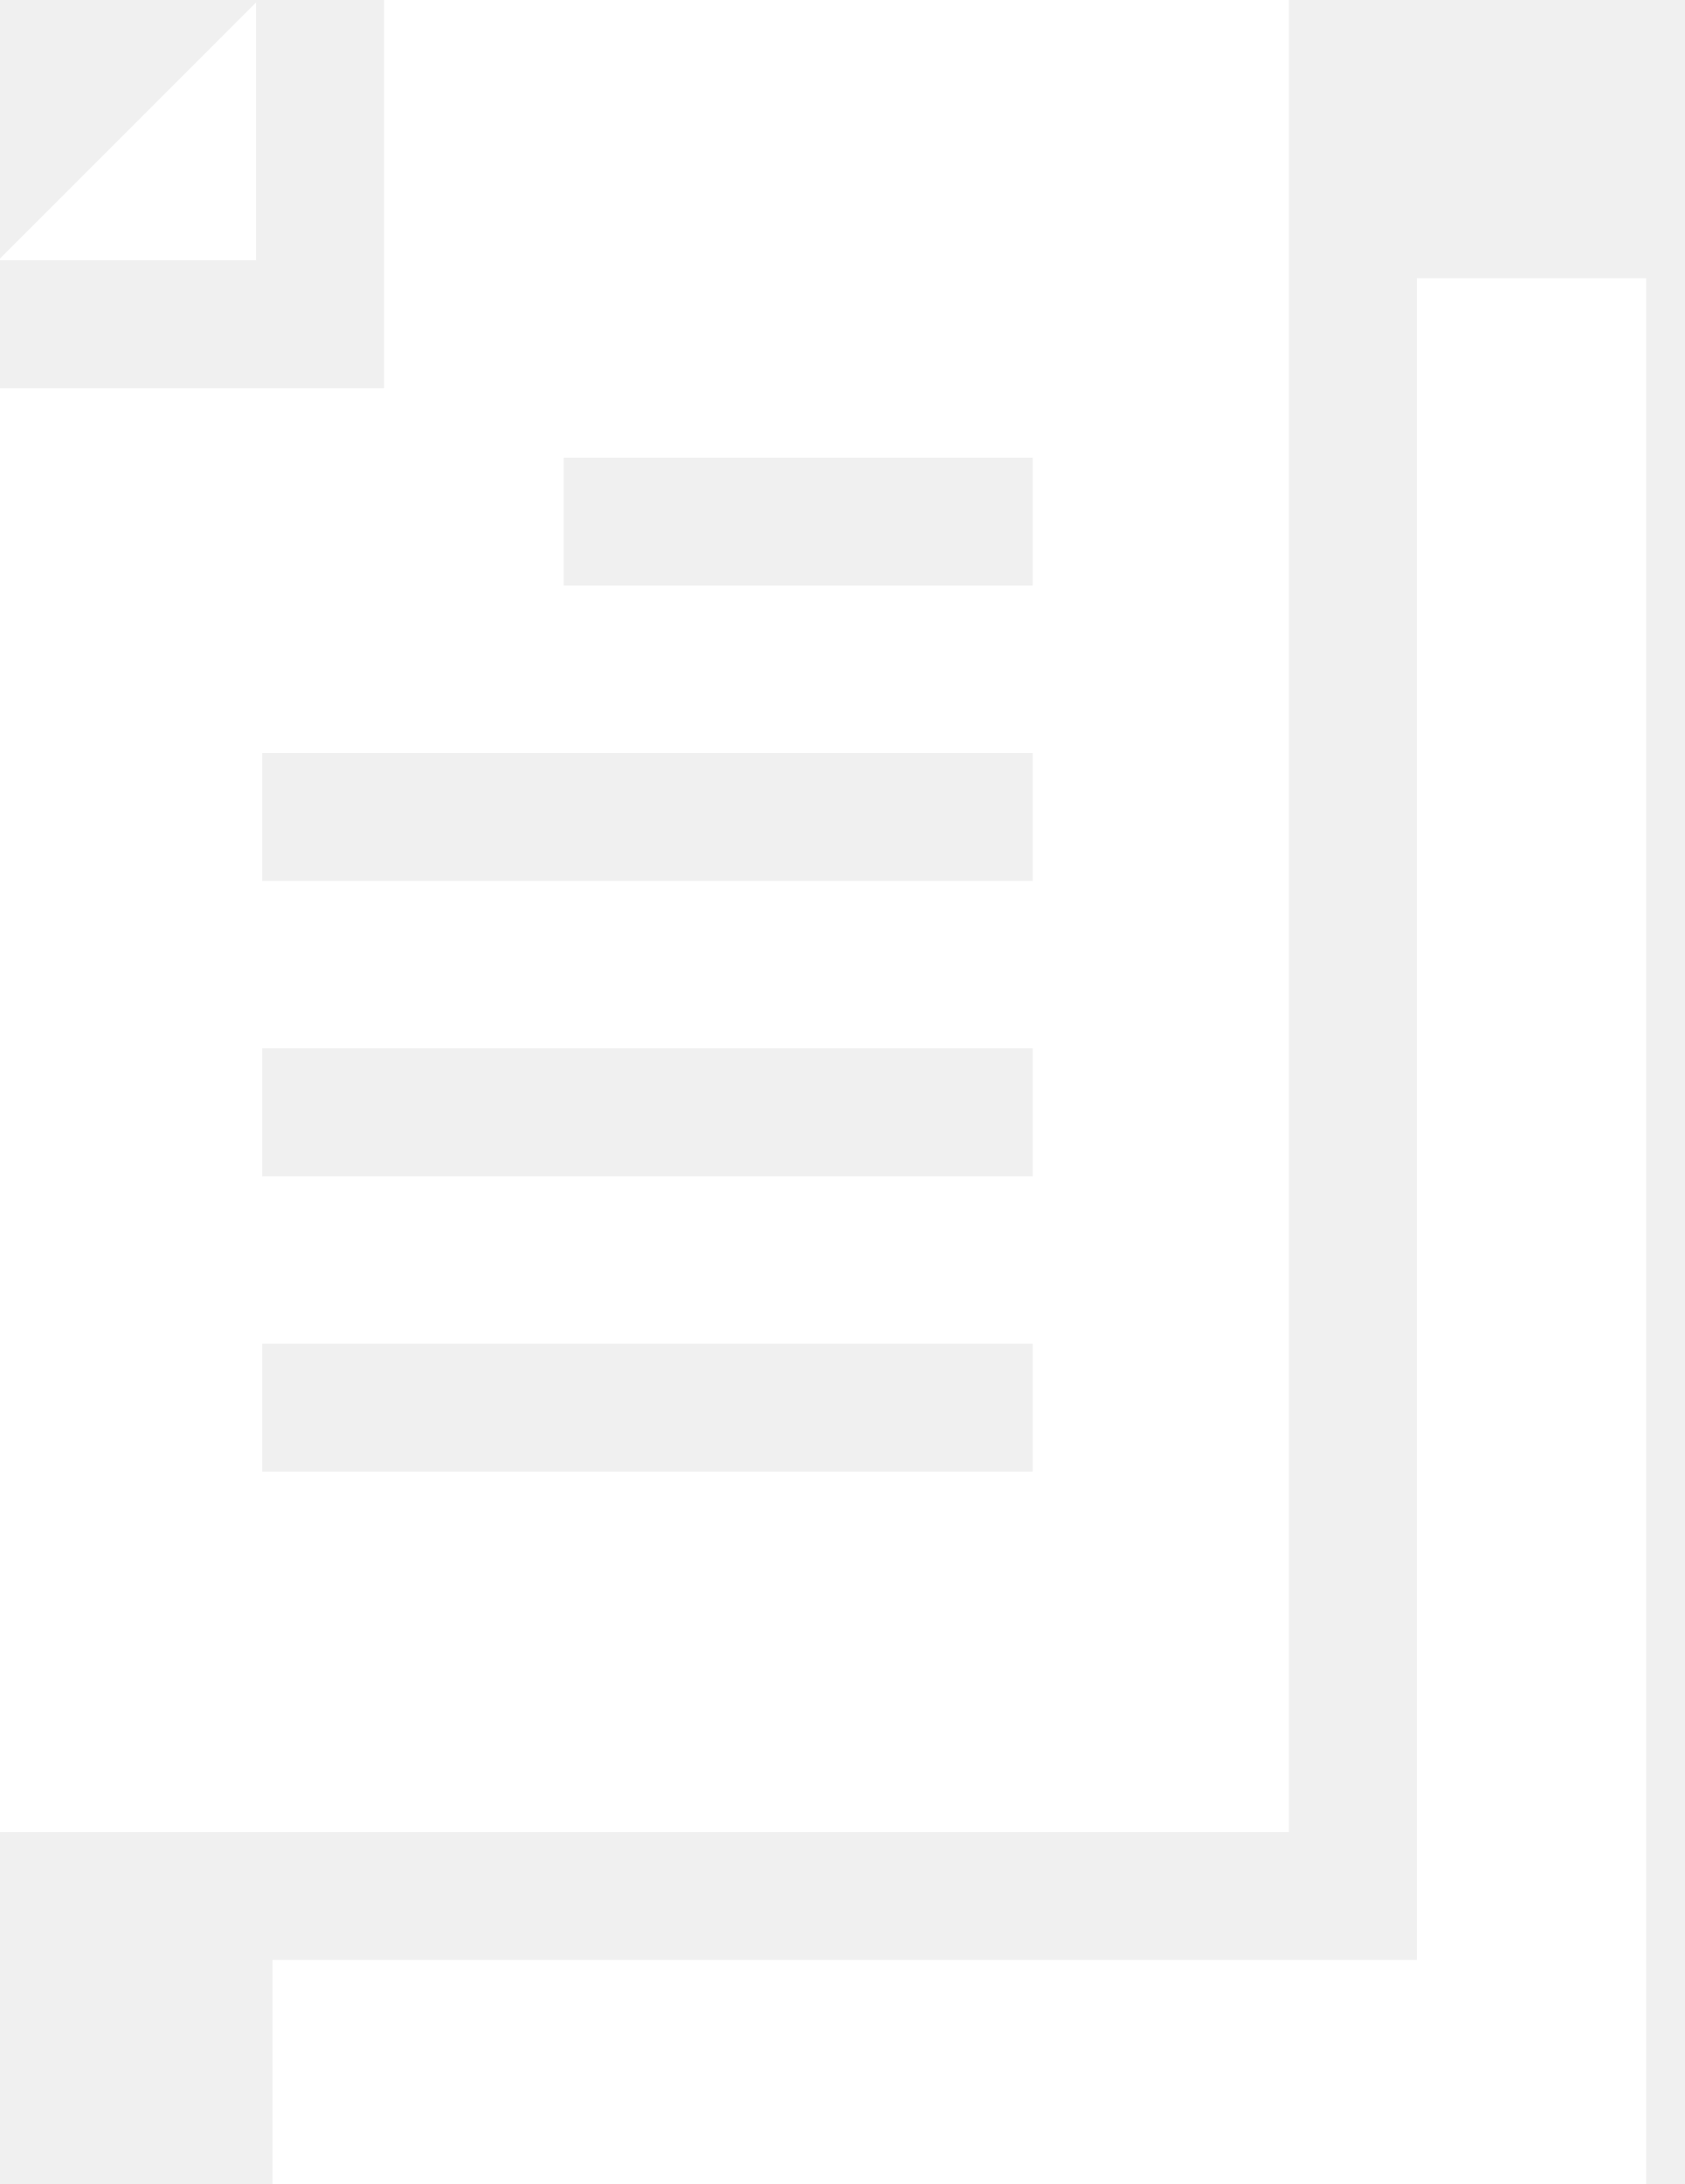
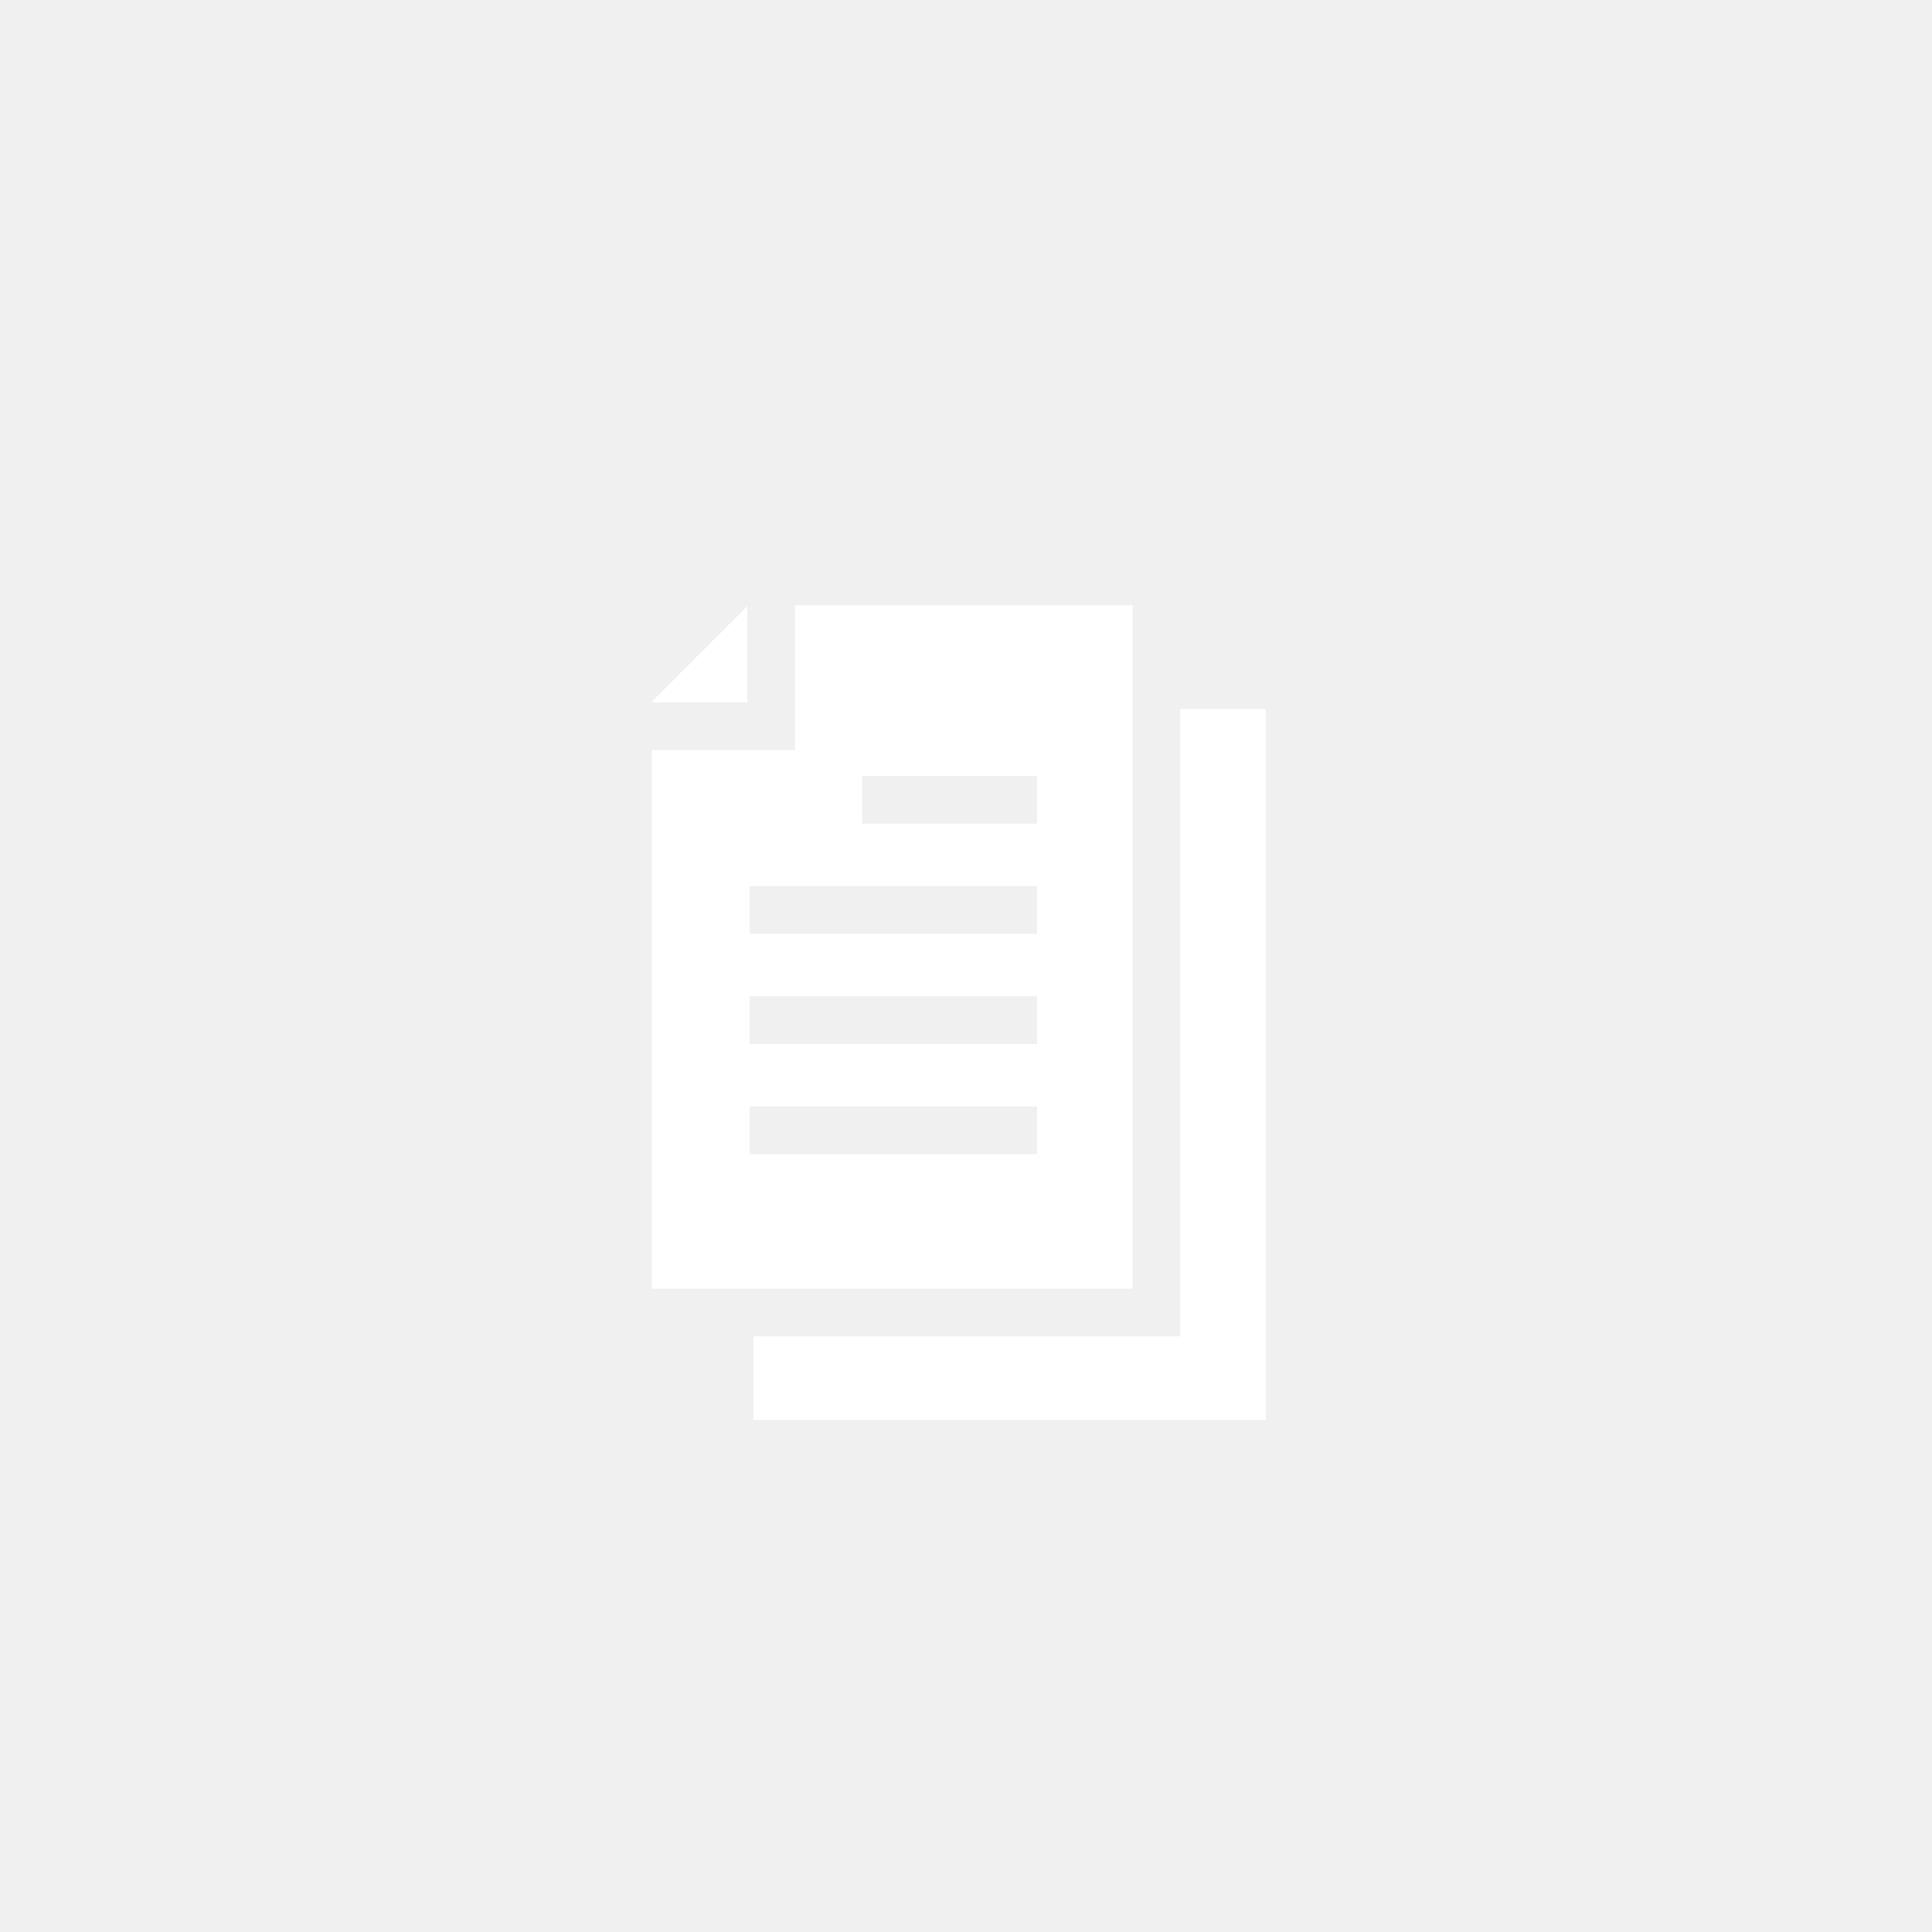
- <svg xmlns="http://www.w3.org/2000/svg" width="27" height="35" viewBox="0 0 27 35" fill="none">
-   <path d="M6.155 0V6.221H0V29.36H20.657V0H6.155ZM16.552 23.584H4.203V21.533H16.552V23.584ZM16.552 18.851H4.203V16.8H16.552V18.851ZM16.552 14.118H4.203V12.067H16.552V14.118ZM16.552 9.385H9.035V7.334H16.552V9.385Z" fill="white" />
-   <path d="M0 4.144V4.17H4.104V0.04L0 4.144Z" fill="white" />
-   <path d="M22.708 4.459V31.41H4.367V35H26.383V4.459H22.708Z" fill="white" />
+ <svg xmlns="http://www.w3.org/2000/svg" width="83" height="83" viewBox="0 0 83 83" fill="none">
+   <g transform="translate(28, 26)">
+     <path d="M6.155 0V6.221H0V29.36H20.657V0H6.155ZM16.552 23.584H4.203V21.533H16.552V23.584ZM16.552 18.851H4.203V16.8H16.552V18.851ZM16.552 14.118H4.203V12.067H16.552V14.118ZM16.552 9.385H9.035V7.334H16.552V9.385Z" fill="white" />
+     <path d="M0 4.144V4.17H4.104V0.04L0 4.144Z" fill="white" />
+     <path d="M22.708 4.459V31.41H4.367V35H26.383V4.459H22.708Z" fill="white" />
+   </g>
</svg>
